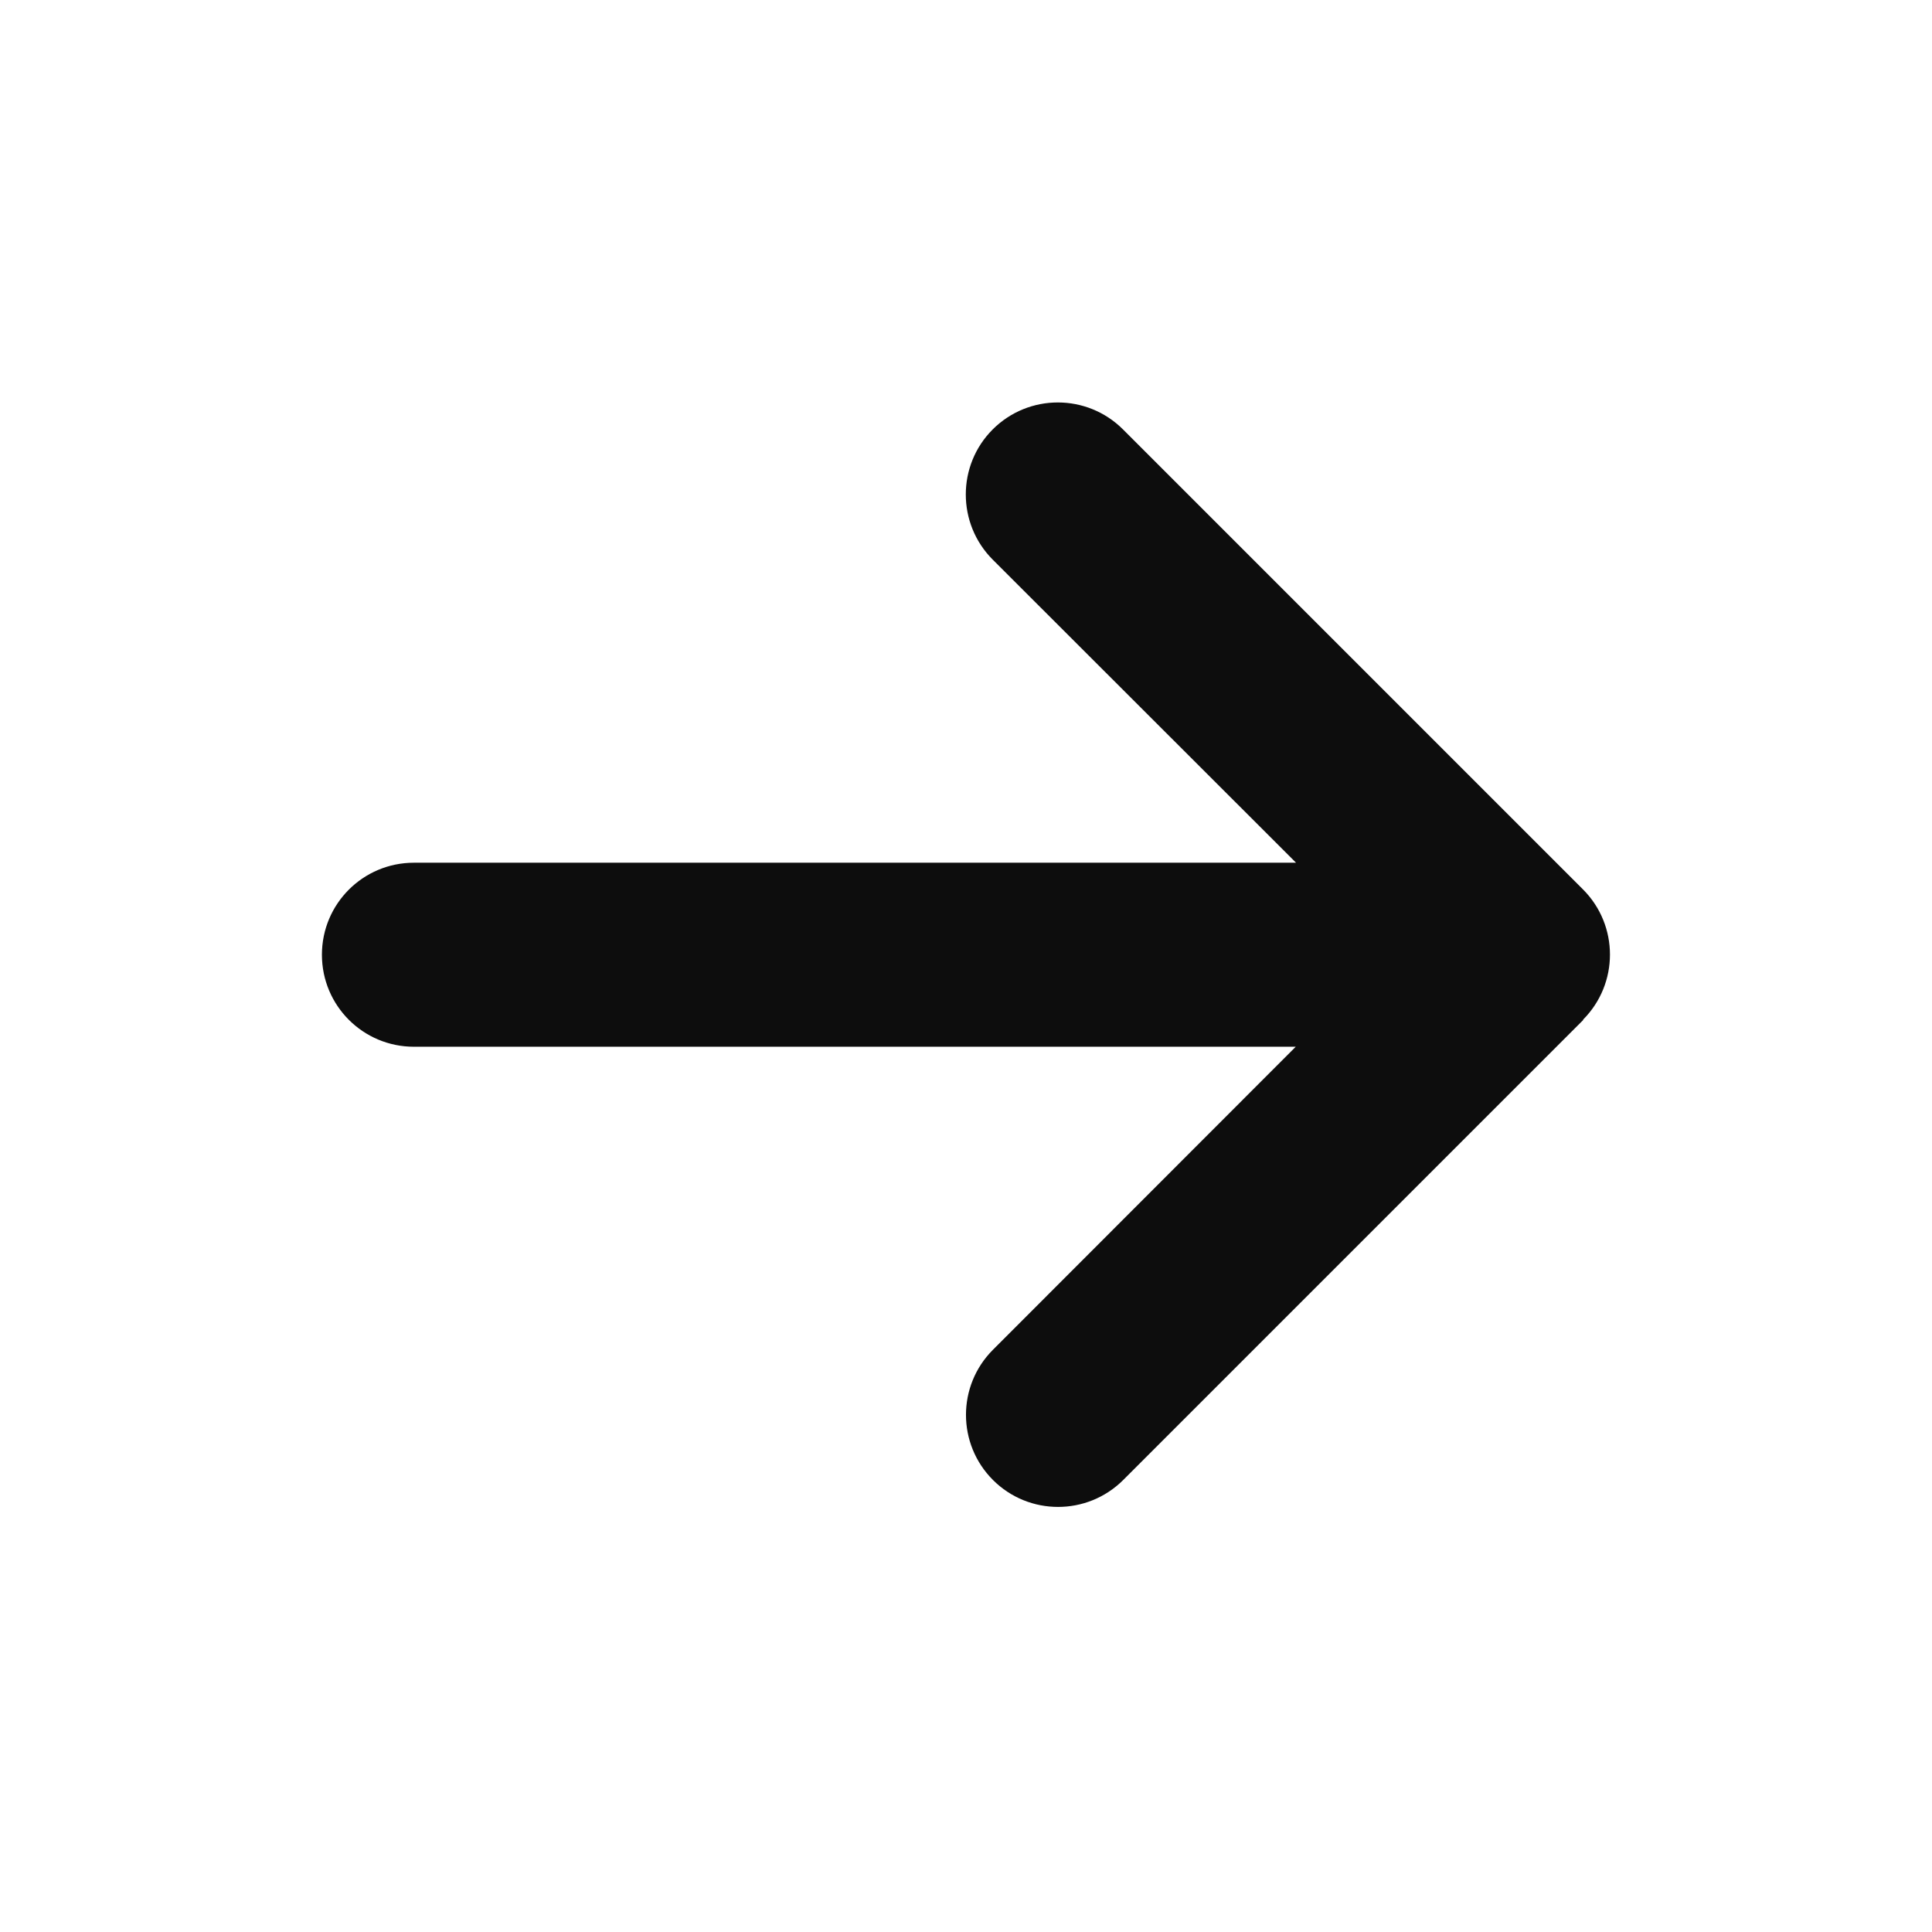
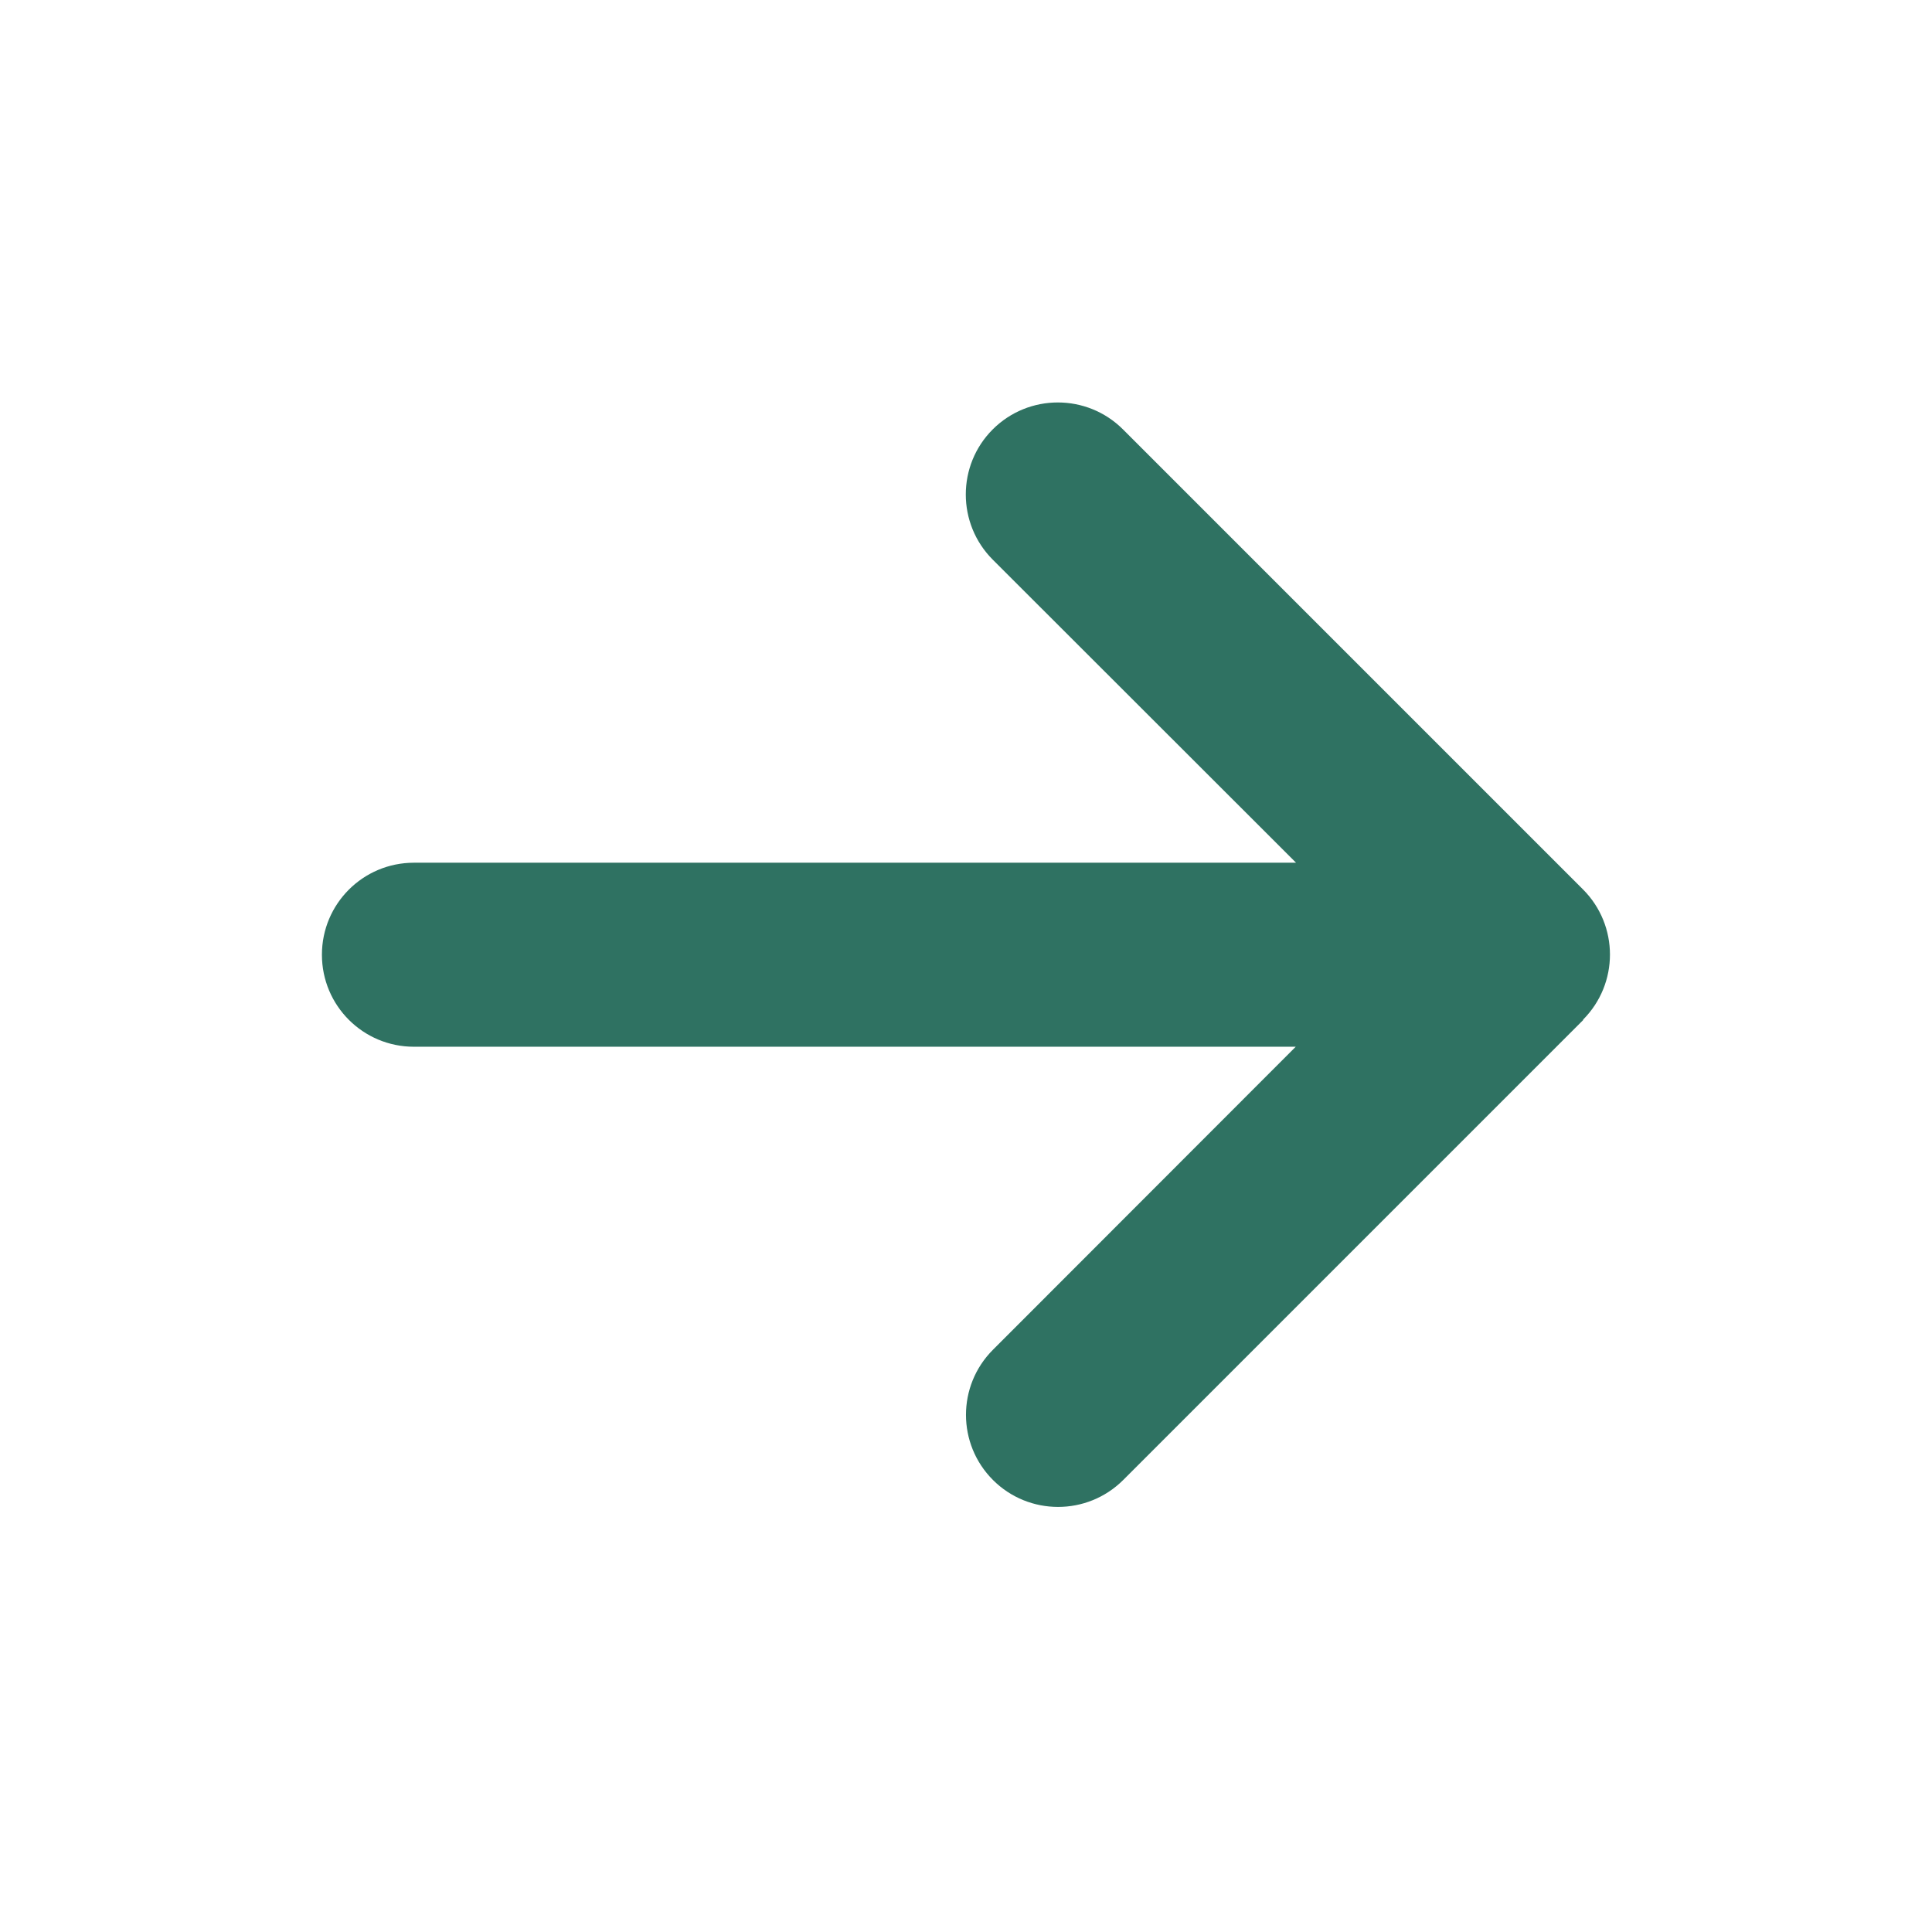
<svg xmlns="http://www.w3.org/2000/svg" fill="none" height="24" viewBox="0 0 24 24" width="24">
-   <path d="m19.665 12.667c.446-.447.446-1.171 0-1.618l-5.715-5.715c-.447-.446-1.171-.446-1.618 0-.446.446-.446 1.171 0 1.618l3.768 3.765h-10.958c-.632 0-1.143.511-1.143 1.143s.511 1.143 1.143 1.143h10.954l-3.761 3.764c-.447.447-.447 1.171 0 1.618.446.446 1.171.446 1.618 0l5.715-5.715z" fill="#0d0d0d" />
+   <path d="m19.665 12.667c.446-.447.446-1.171 0-1.618l-5.715-5.715c-.447-.446-1.171-.446-1.618 0-.446.446-.446 1.171 0 1.618l3.768 3.765h-10.958c-.632 0-1.143.511-1.143 1.143s.511 1.143 1.143 1.143h10.954l-3.761 3.764c-.447.447-.447 1.171 0 1.618.446.446 1.171.446 1.618 0l5.715-5.715z" fill="#2F7262" />
</svg>
